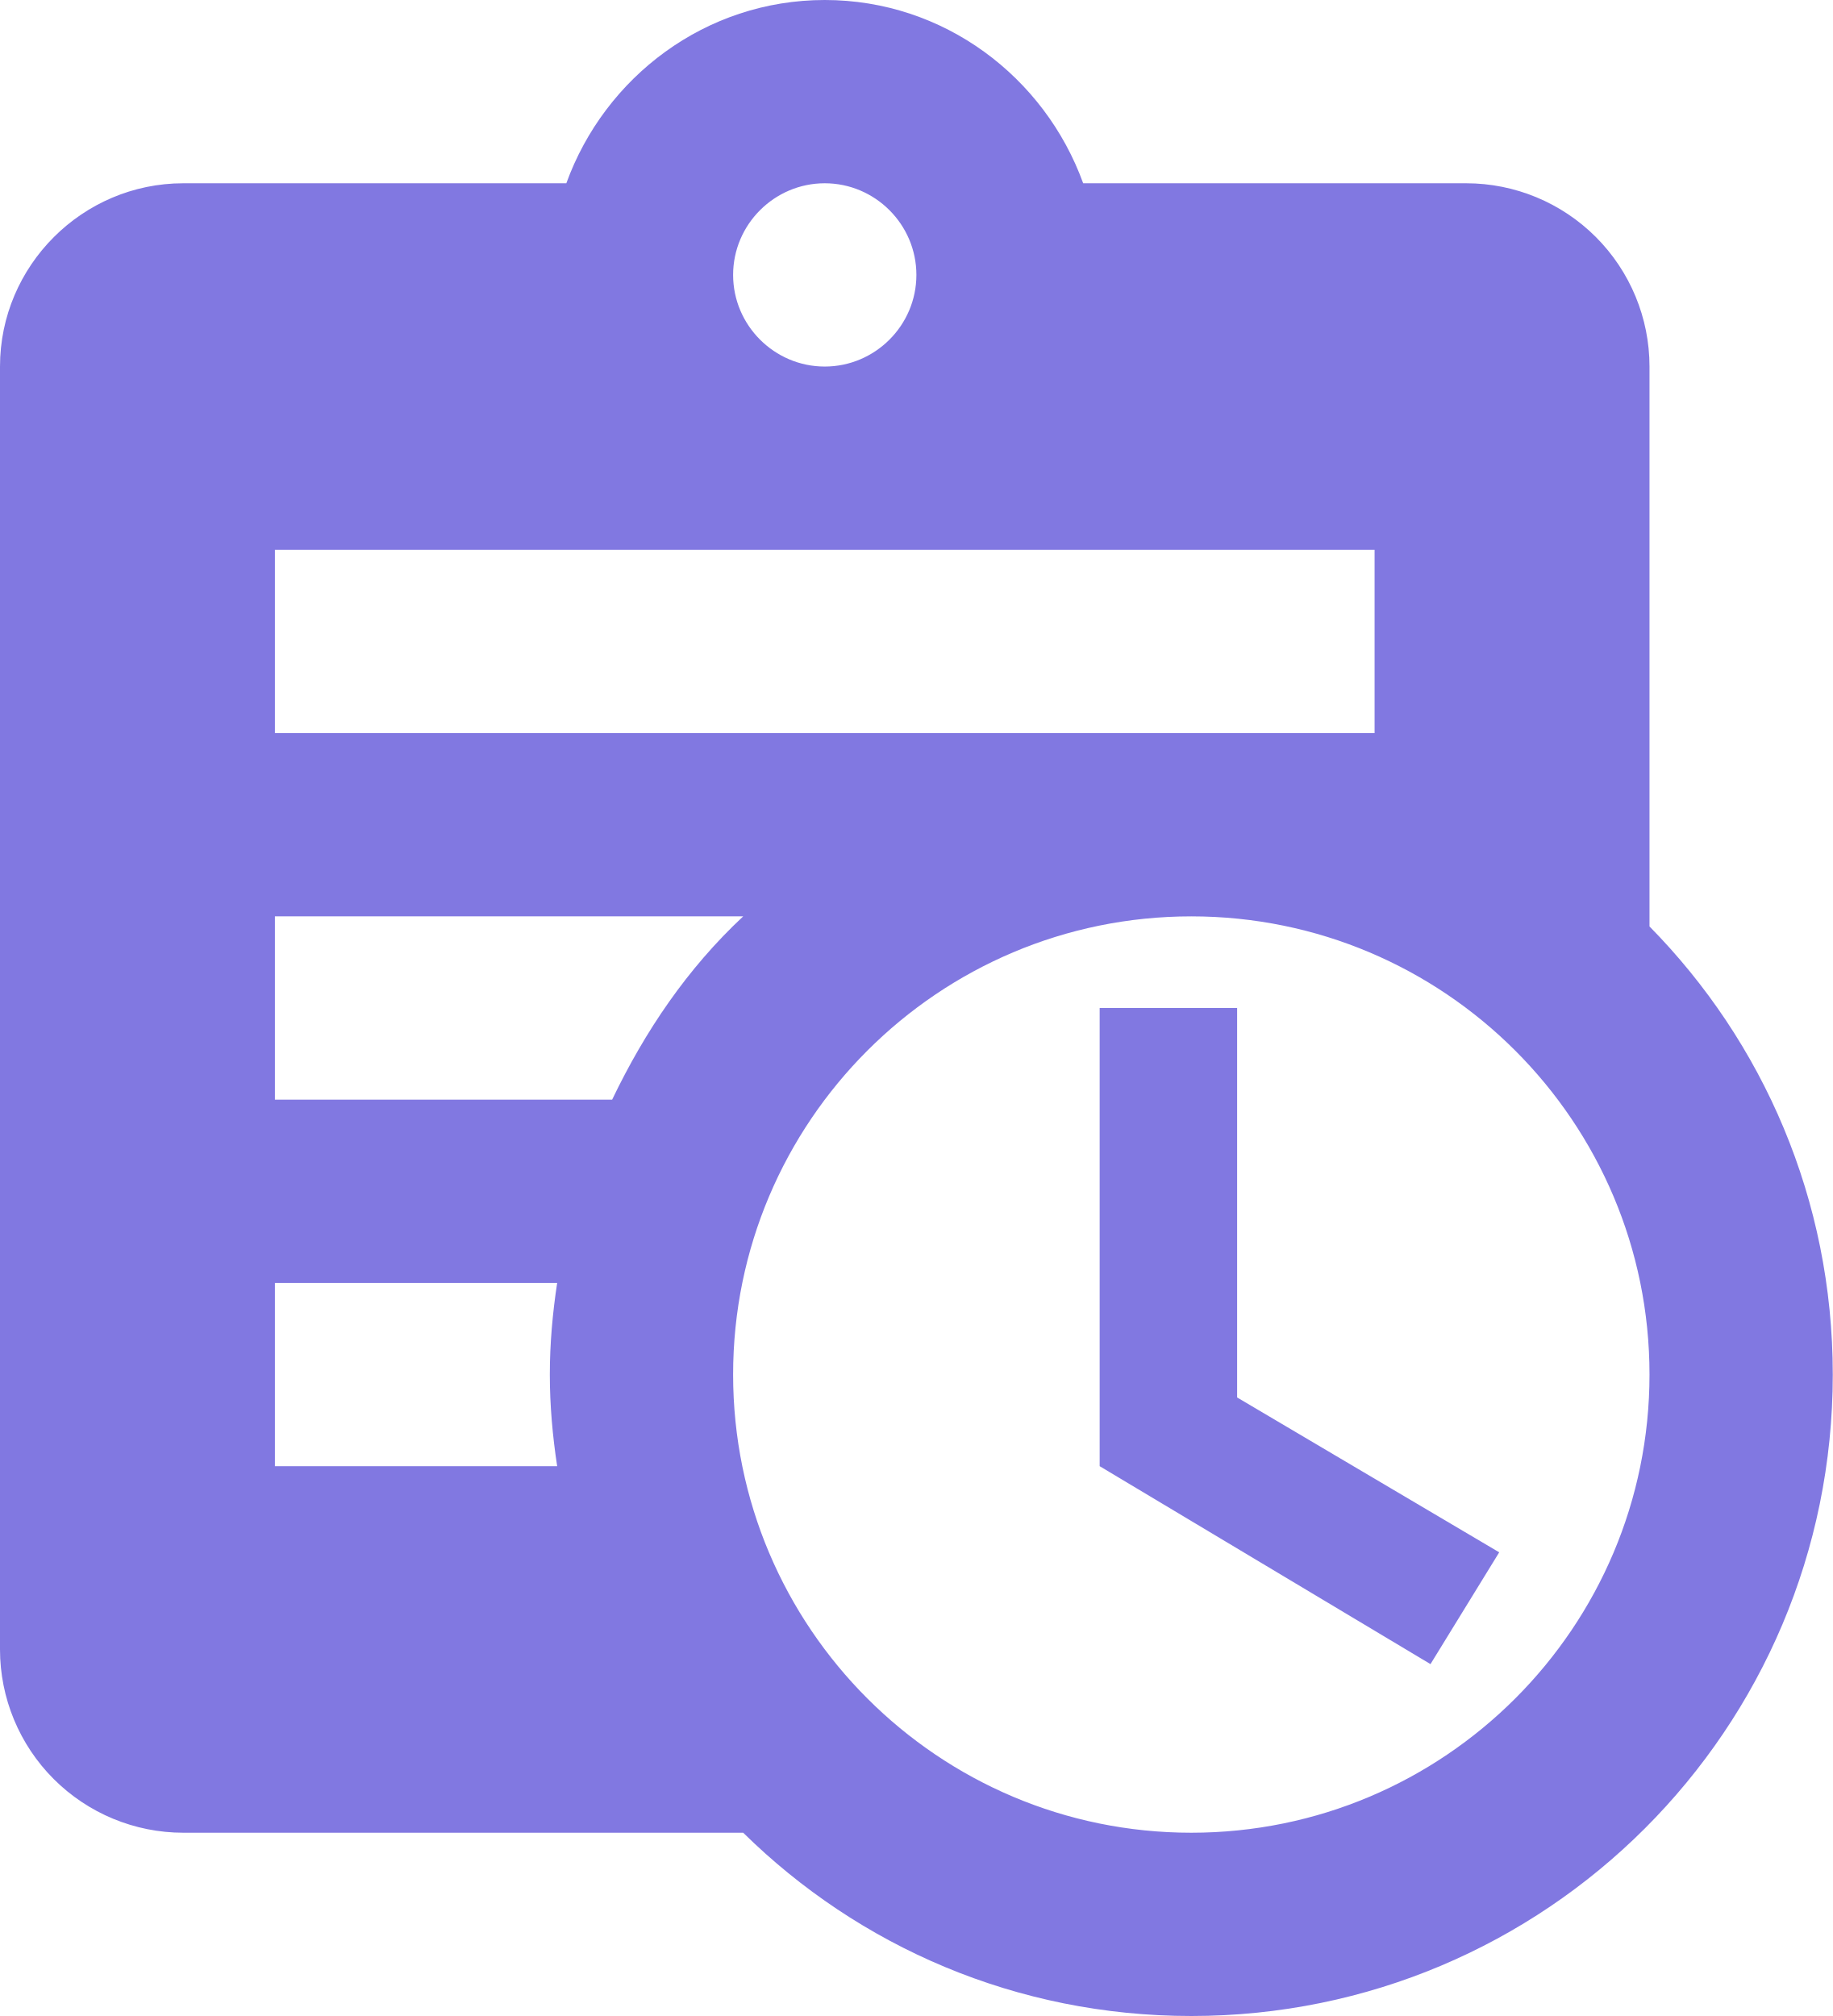
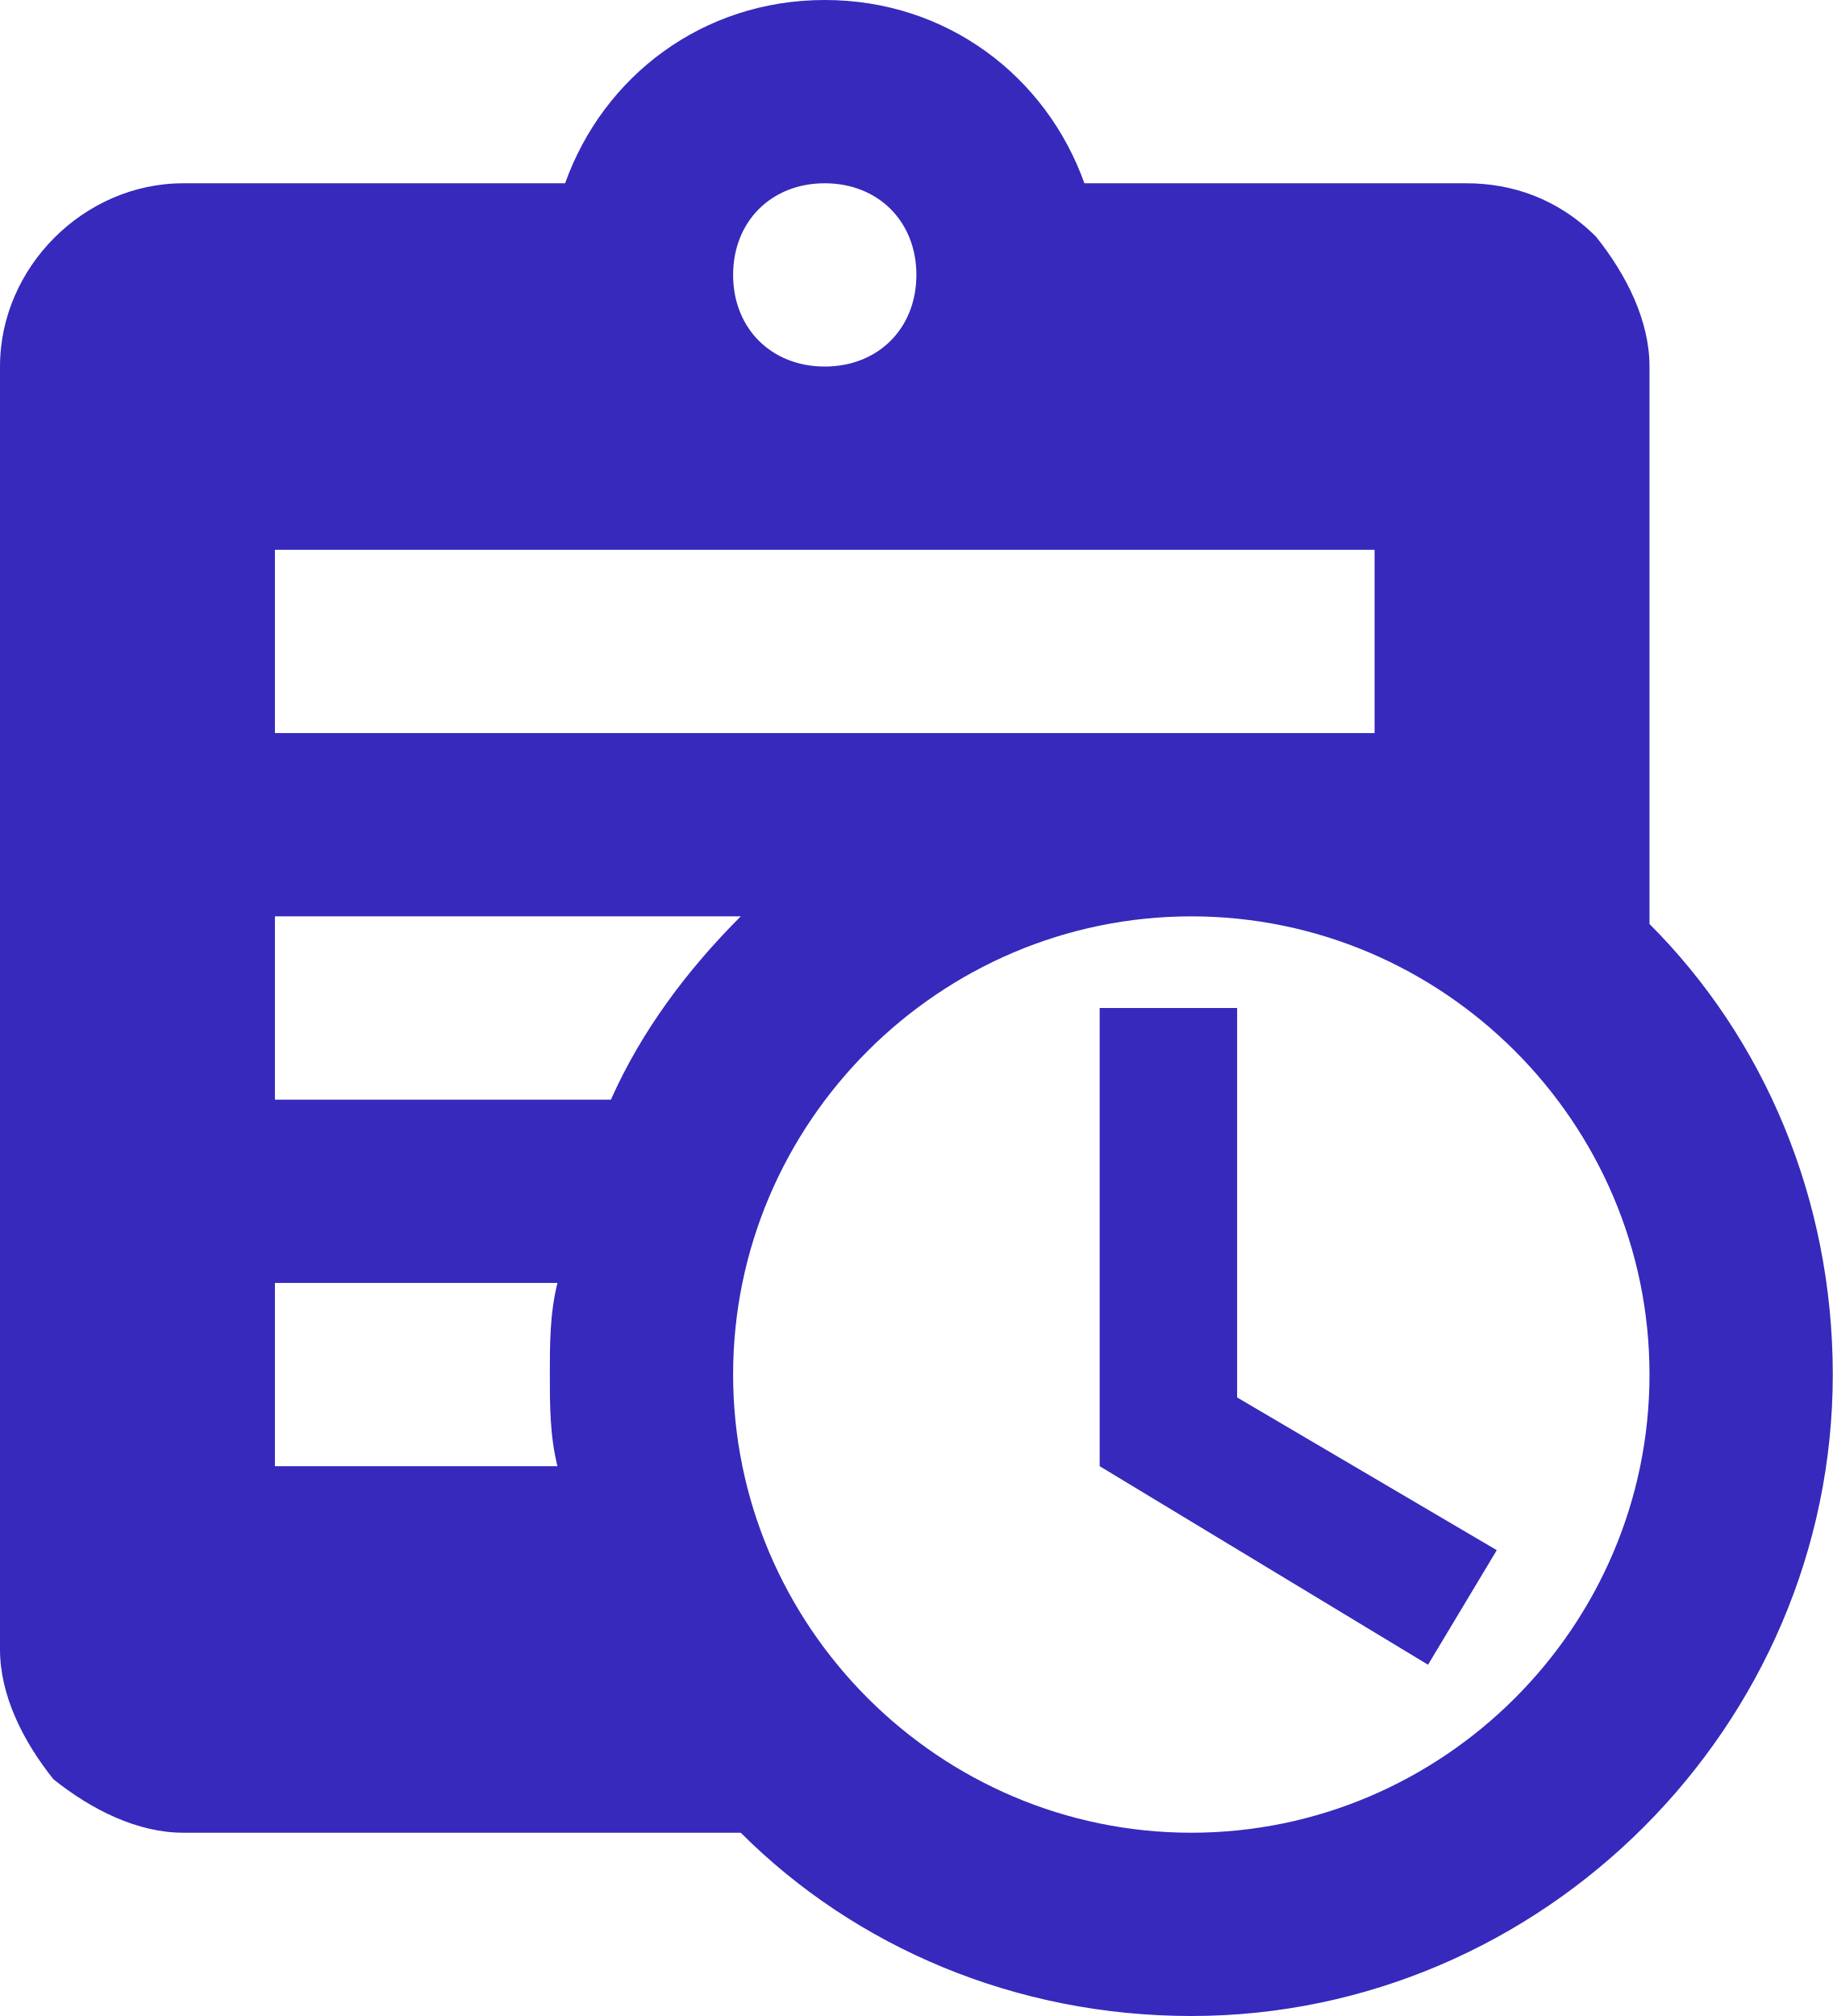
- <svg xmlns="http://www.w3.org/2000/svg" width="20" height="22" viewBox="0 0 20 22" fill="none">
-   <path d="M18 10.11V4C18 3.47 17.789 2.961 17.414 2.586C17.039 2.211 16.53 2 16 2H11.82C11.4 0.84 10.3 0 9 0C7.7 0 6.6 0.84 6.18 2H2C0.9 2 0 2.9 0 4V18C0 18.53 0.211 19.039 0.586 19.414C0.961 19.789 1.47 20 2 20H8.11C9.37 21.24 11.09 22 13 22C16.87 22 20 18.87 20 15C20 13.09 19.24 11.37 18 10.11ZM9 2C9.55 2 10 2.45 10 3C10 3.55 9.55 4 9 4C8.45 4 8 3.55 8 3C8 2.45 8.45 2 9 2ZM3 6H15V8H3V6ZM6.08 16H3V14H6.08C6.03 14.33 6 14.66 6 15C6 15.34 6.03 15.67 6.08 16ZM3 12V10H8.11C7.5 10.57 7.04 11.25 6.68 12H3ZM13 20C10.24 20 8 17.76 8 15C8 12.24 10.24 10 13 10C15.76 10 18 12.24 18 15C18 17.76 15.76 20 13 20ZM13.5 15.25L16.36 16.94L15.61 18.16L12 16V11H13.5V15.25Z" fill="#8178E1" />
+ <svg xmlns="http://www.w3.org/2000/svg" version="1.1" id="Layer_1" x="0px" y="0px" viewBox="0 0 24 26.4" enable-background="new 0 0 24 26.4" xml:space="preserve">
+   <path fill="#3629BC" d="M21.6,12.1V4.8c0-0.6-0.3-1.2-0.7-1.7c-0.5-0.5-1.1-0.7-1.7-0.7h-5C13.7,1,12.4,0,10.8,0S7.9,1,7.4,2.4h-5  C1.1,2.4,0,3.5,0,4.8v16.8c0,0.6,0.3,1.2,0.7,1.7C1.2,23.7,1.8,24,2.4,24h7.3c1.5,1.5,3.6,2.4,5.9,2.4c4.6,0,8.4-3.8,8.4-8.4  C24,15.7,23.1,13.6,21.6,12.1z M10.8,2.4c0.7,0,1.2,0.5,1.2,1.2s-0.5,1.2-1.2,1.2c-0.7,0-1.2-0.5-1.2-1.2S10.1,2.4,10.8,2.4z   M3.6,7.2H18v2.4H3.6V7.2z M7.3,19.2H3.6v-2.4h3.7c-0.1,0.4-0.1,0.8-0.1,1.2S7.2,18.8,7.3,19.2z M3.6,14.4V12h6.1  C9,12.7,8.4,13.5,8,14.4H3.6z M15.6,24c-3.3,0-6-2.7-6-6s2.7-6,6-6s6,2.7,6,6S18.9,24,15.6,24z M16.2,18.3l3.4,2l-0.9,1.5l-4.3-2.6  v-6h1.8V18.3z" />
</svg>
